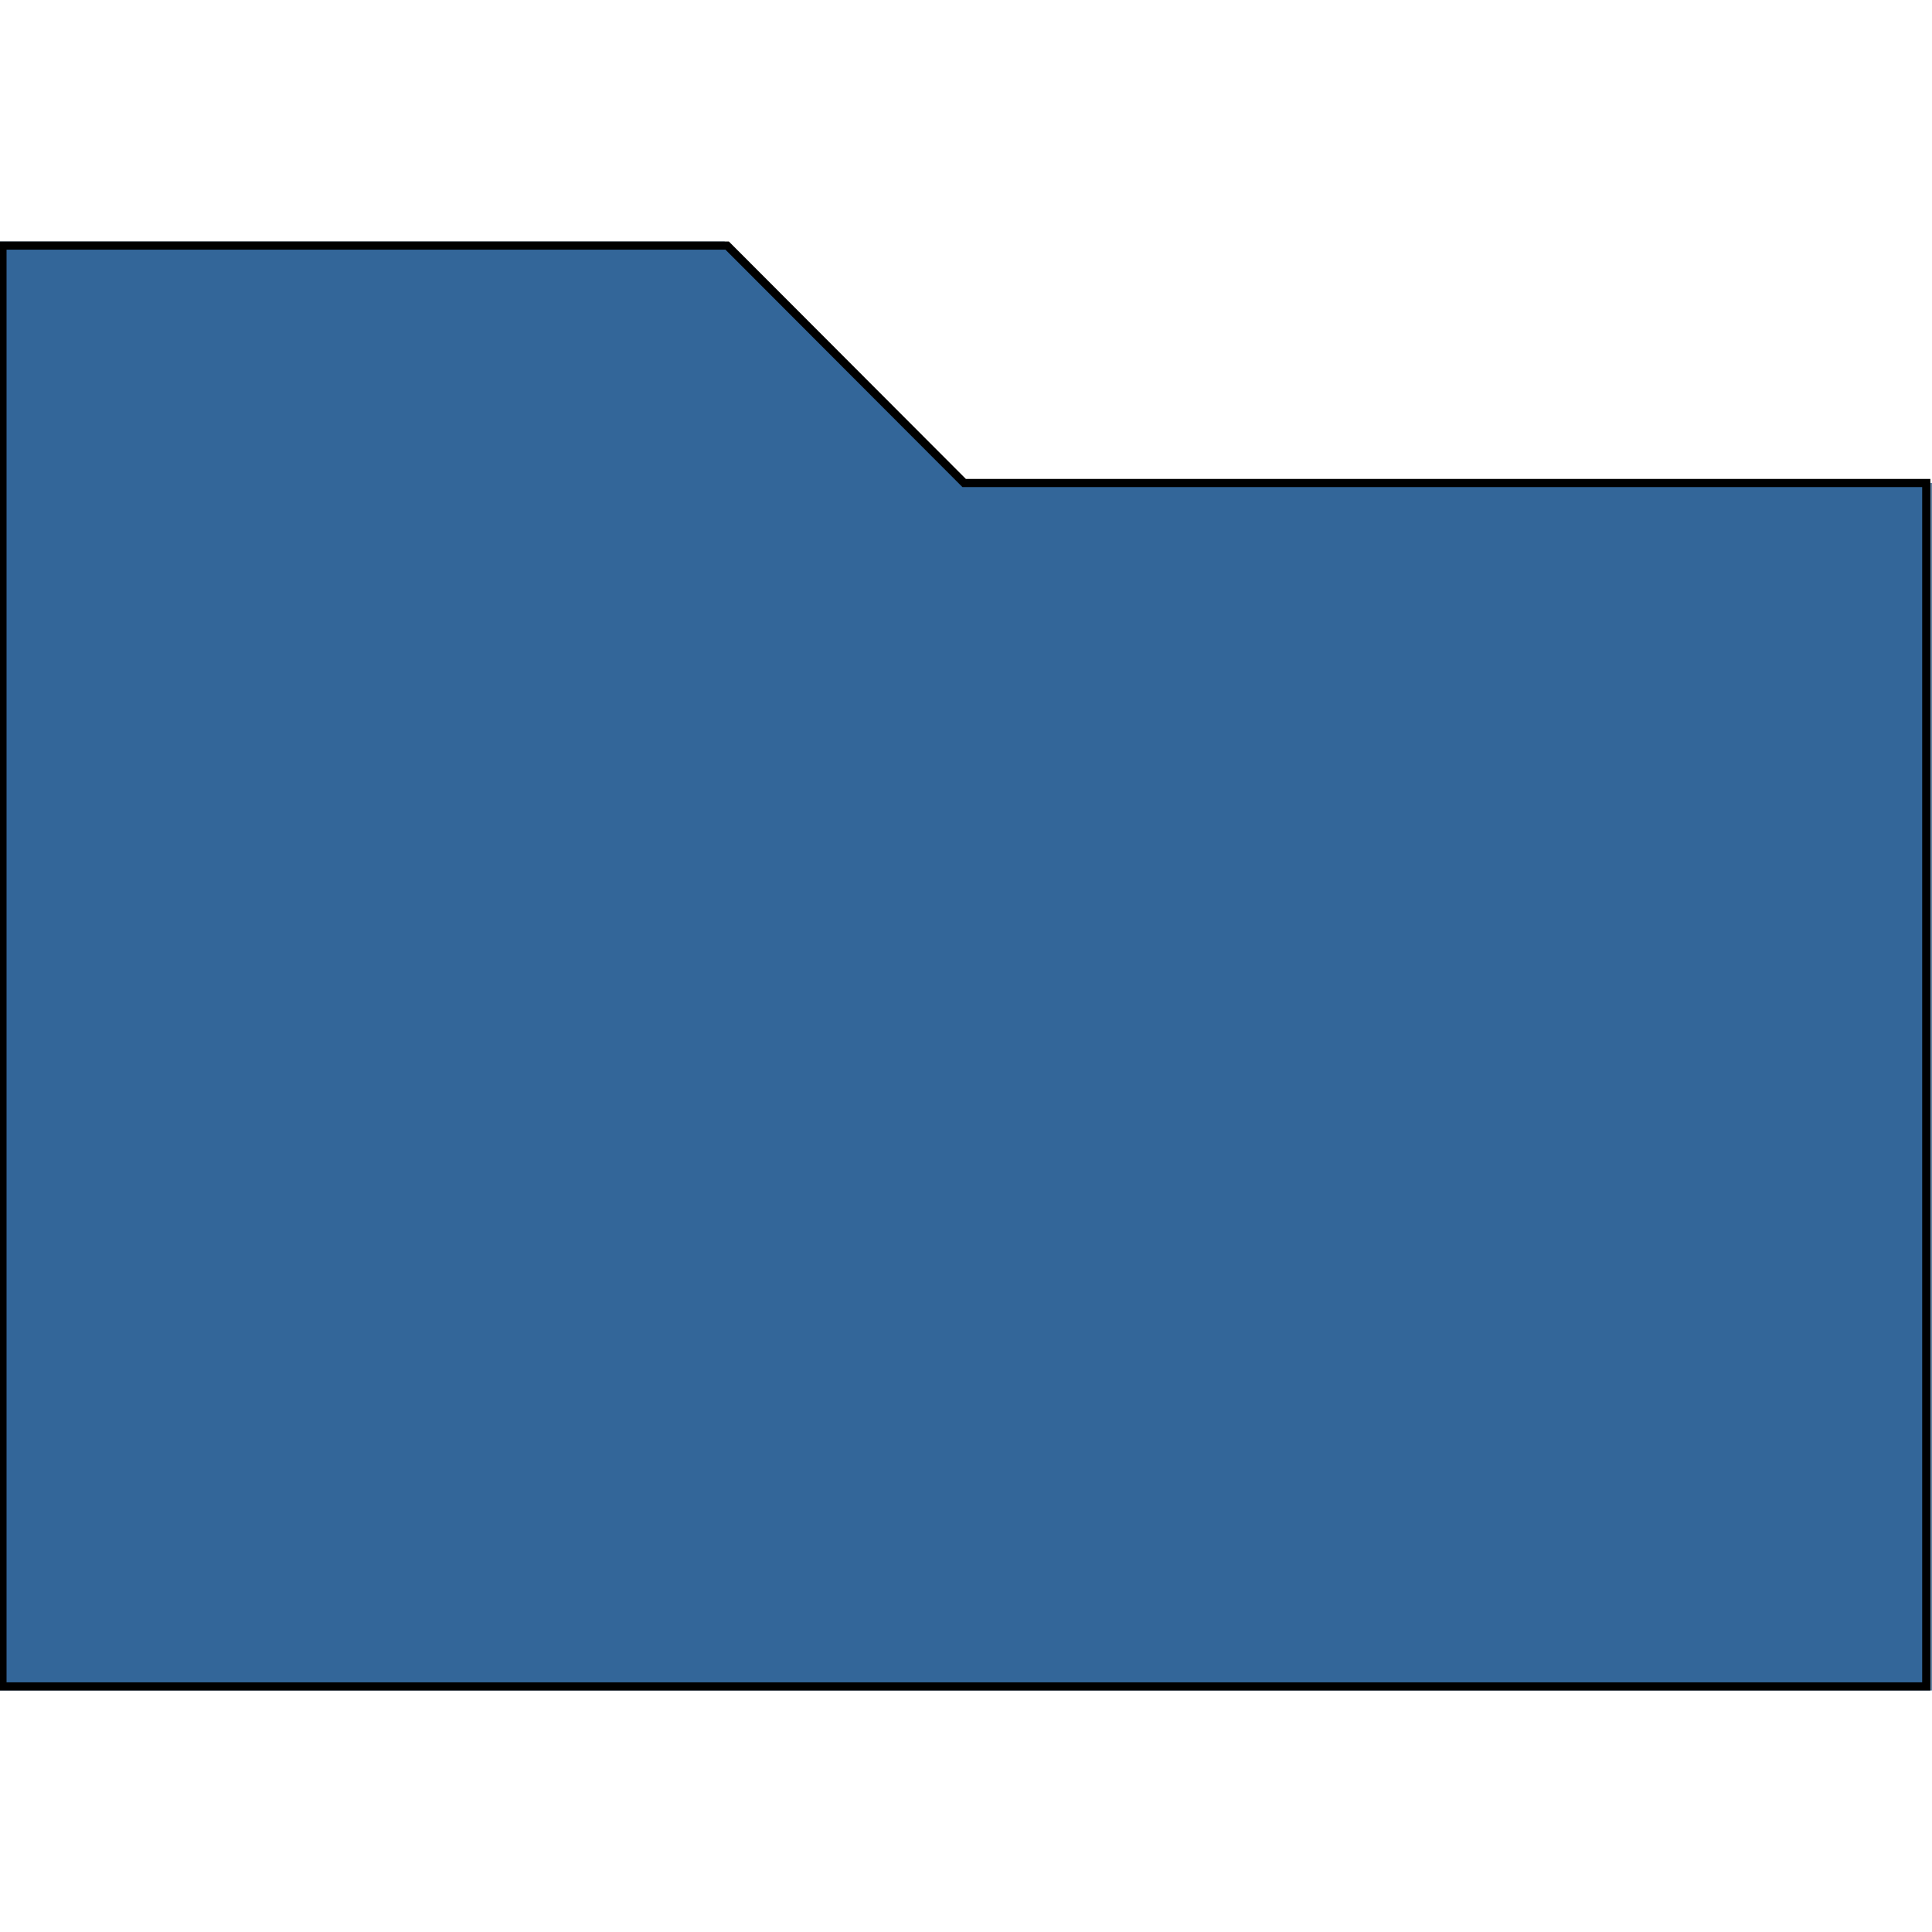
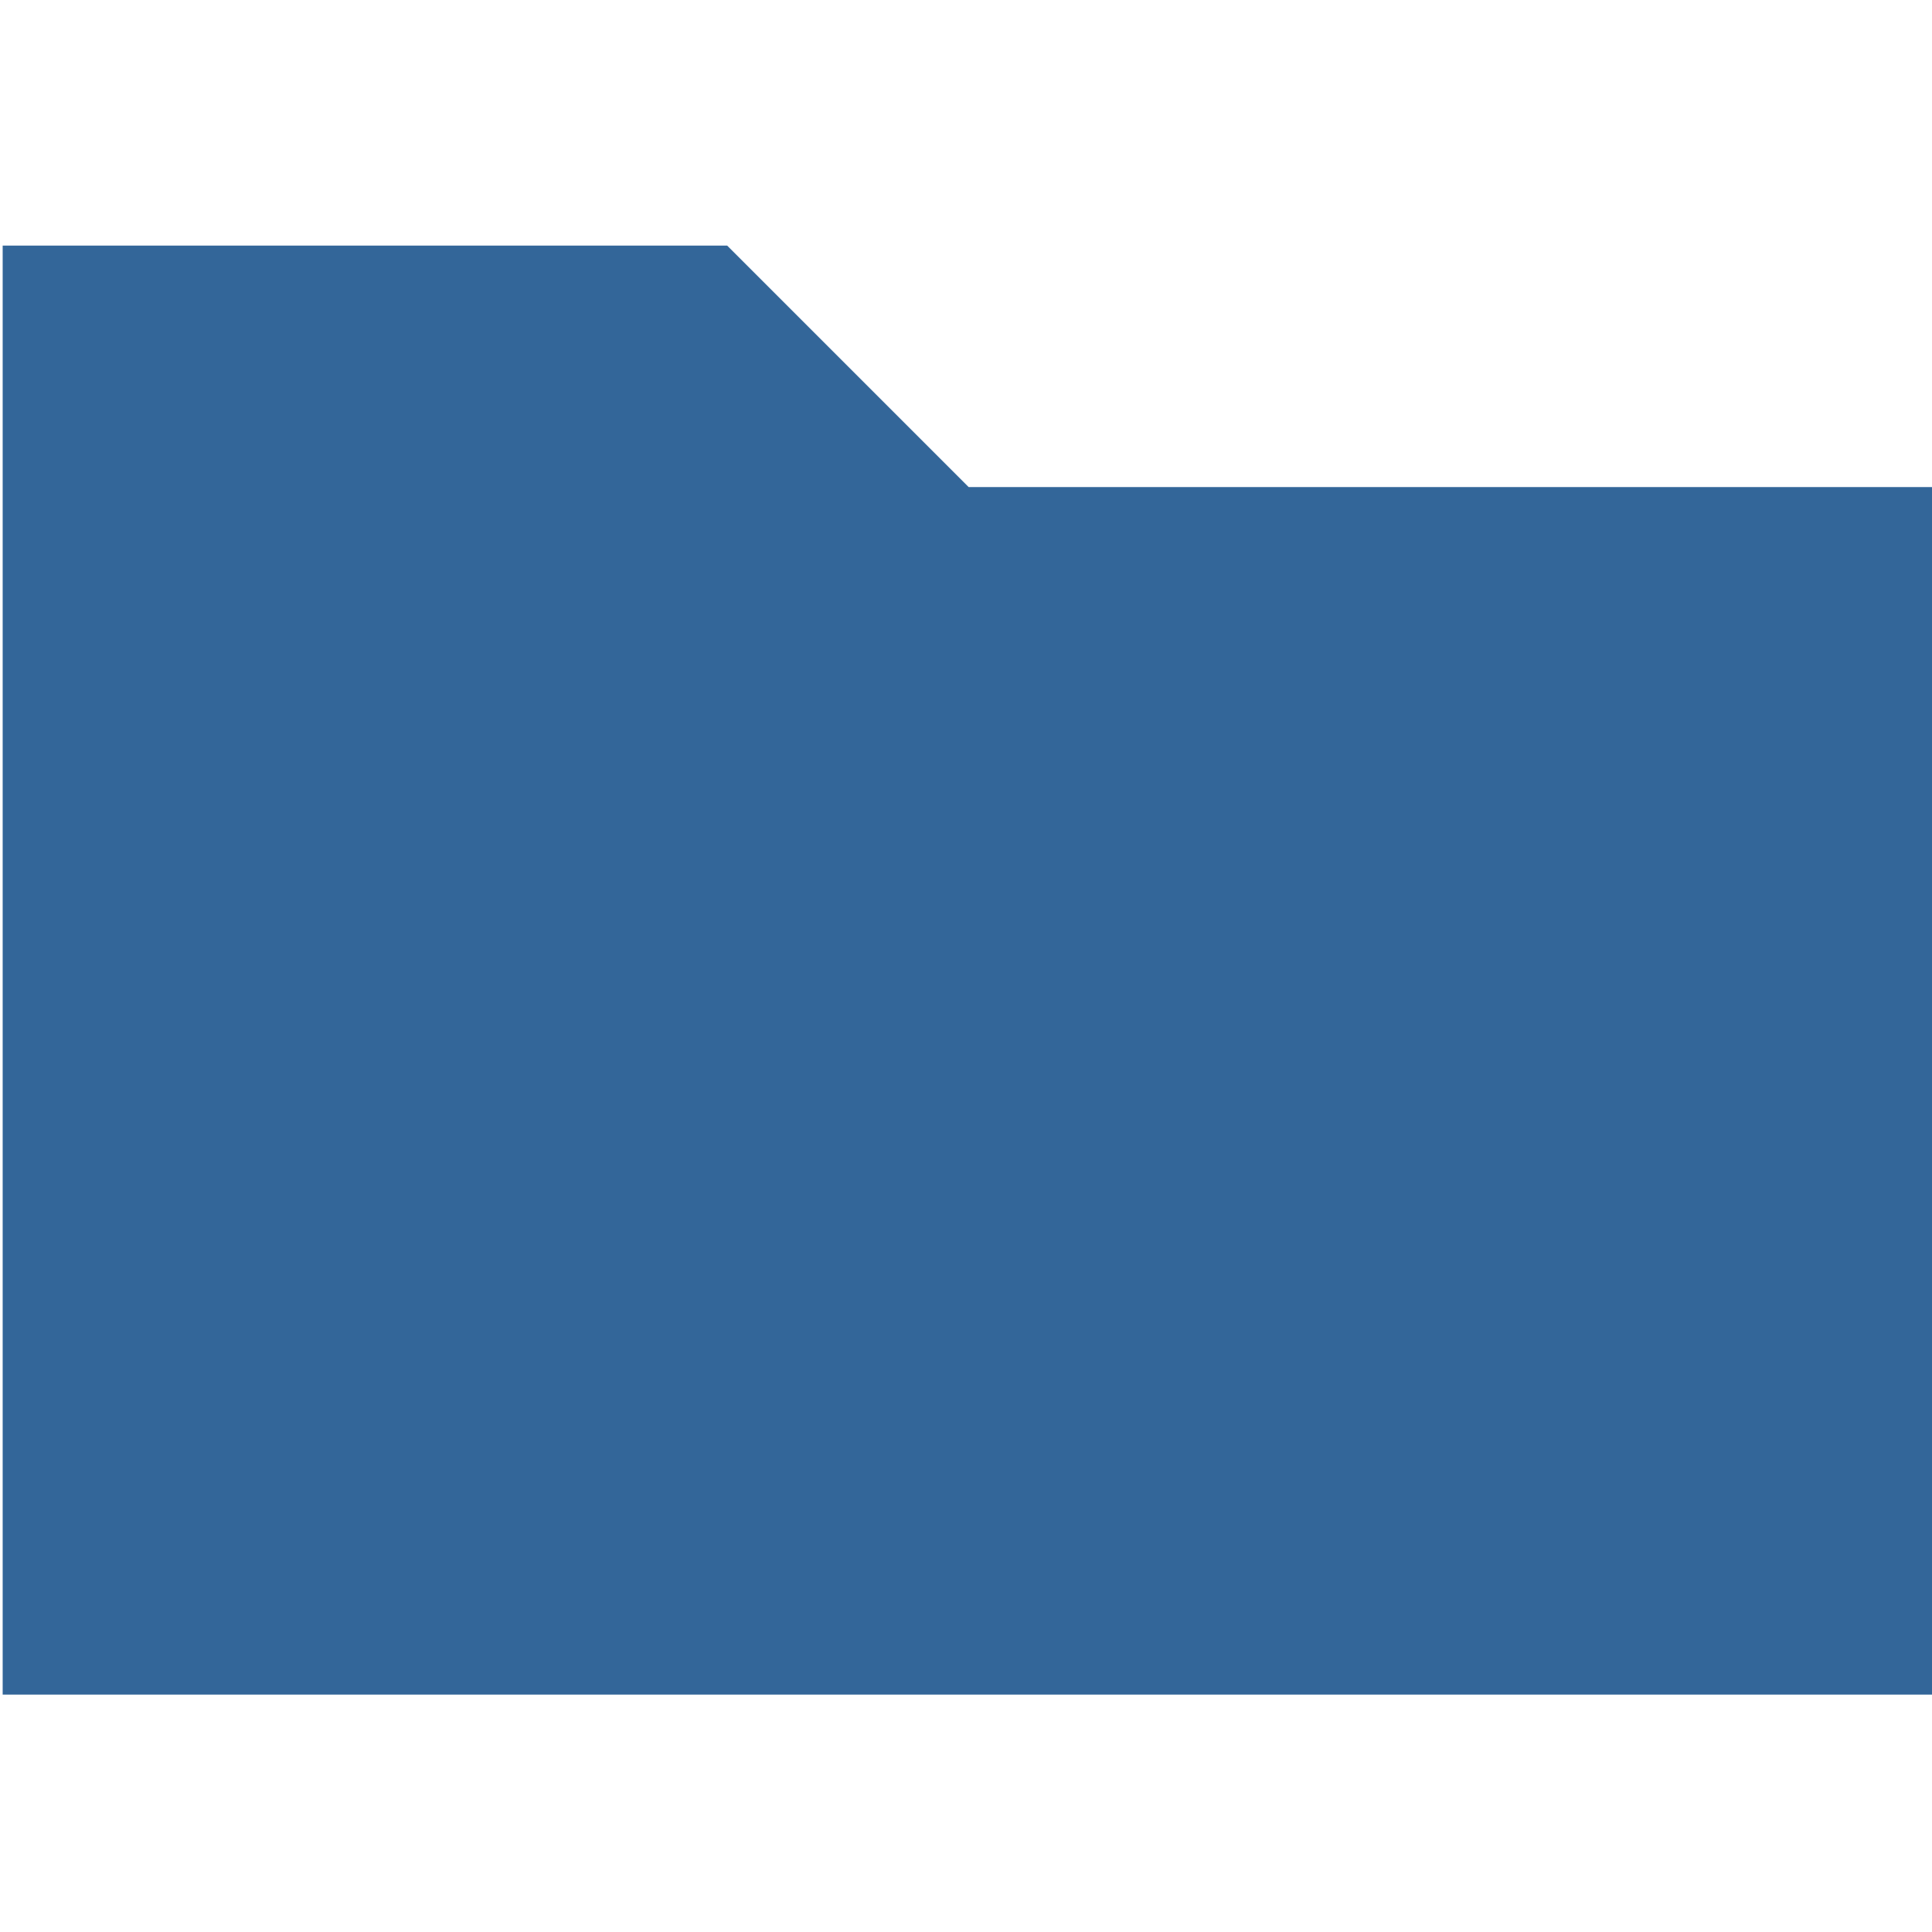
<svg xmlns="http://www.w3.org/2000/svg" version="1.1" id="Capa_1" x="0px" y="0px" width="512px" height="512px" viewBox="0 0 512 512" style="enable-background:new 0 0 512 512;" xml:space="preserve">
  <defs id="defs39" />
-   <g id="g4" style="fill:#003366;fill-opacity:0.6">
-     <polygon points="512,128 256,128 192,64 0,64 0,448 512,448  " id="polygon2" style="fill:#003366;fill-opacity:0.6" />
+   <g id="g4" style="fill:#336699;fill-opacity:1;stroke:none" transform="translate(0.70697,1.084746)">
+     <polygon points="192,64 0,64 0,448 512,448 512,128 256,128 " id="polygon2" style="fill:#336699;fill-opacity:1;stroke:none" />
  </g>
  <g id="g6">
</g>
  <g id="g8">
</g>
  <g id="g10">
</g>
  <g id="g12">
</g>
  <g id="g14">
</g>
  <g id="g16">
</g>
  <g id="g18">
</g>
  <g id="g20">
</g>
  <g id="g22">
</g>
  <g id="g24">
</g>
  <g id="g26">
</g>
  <g id="g28">
</g>
  <g id="g30">
</g>
  <g id="g32">
</g>
  <g id="g34">
</g>
  <path style="fill:#336699;fill-opacity:0;stroke-width:2.169" d="M 0.651,256 V 65.085 H 96.679 192.707 L 224.108,96.542 255.51,128 h 127.486 127.486 V 287.458 446.915 H 255.566 0.651 Z" id="path4551" />
-   <path style="fill:#336699;fill-opacity:1;stroke-width:2.169" d="M 0.651,256 V 65.085 H 96.679 192.707 L 224.108,96.542 255.51,128 h 127.486 127.486 V 287.458 446.915 H 255.566 0.651 Z" id="path4553" />
  <path style="fill:#336699;fill-opacity:0;stroke-width:2.169" d="M 0.651,256 V 65.085 H 96.679 192.707 L 224.108,96.542 255.51,128 h 127.486 127.486 V 287.458 446.915 H 255.566 0.651 Z" id="path4555" />
-   <path style="fill:#000000;fill-opacity:0;stroke-width:2.169;stroke:#000000;stroke-opacity:1" d="M 0.651,256 V 65.085 H 96.679 192.707 L 224.108,96.542 255.51,128 h 127.486 127.486 V 287.458 446.915 H 255.566 0.651 Z" id="path4557" />
</svg>
